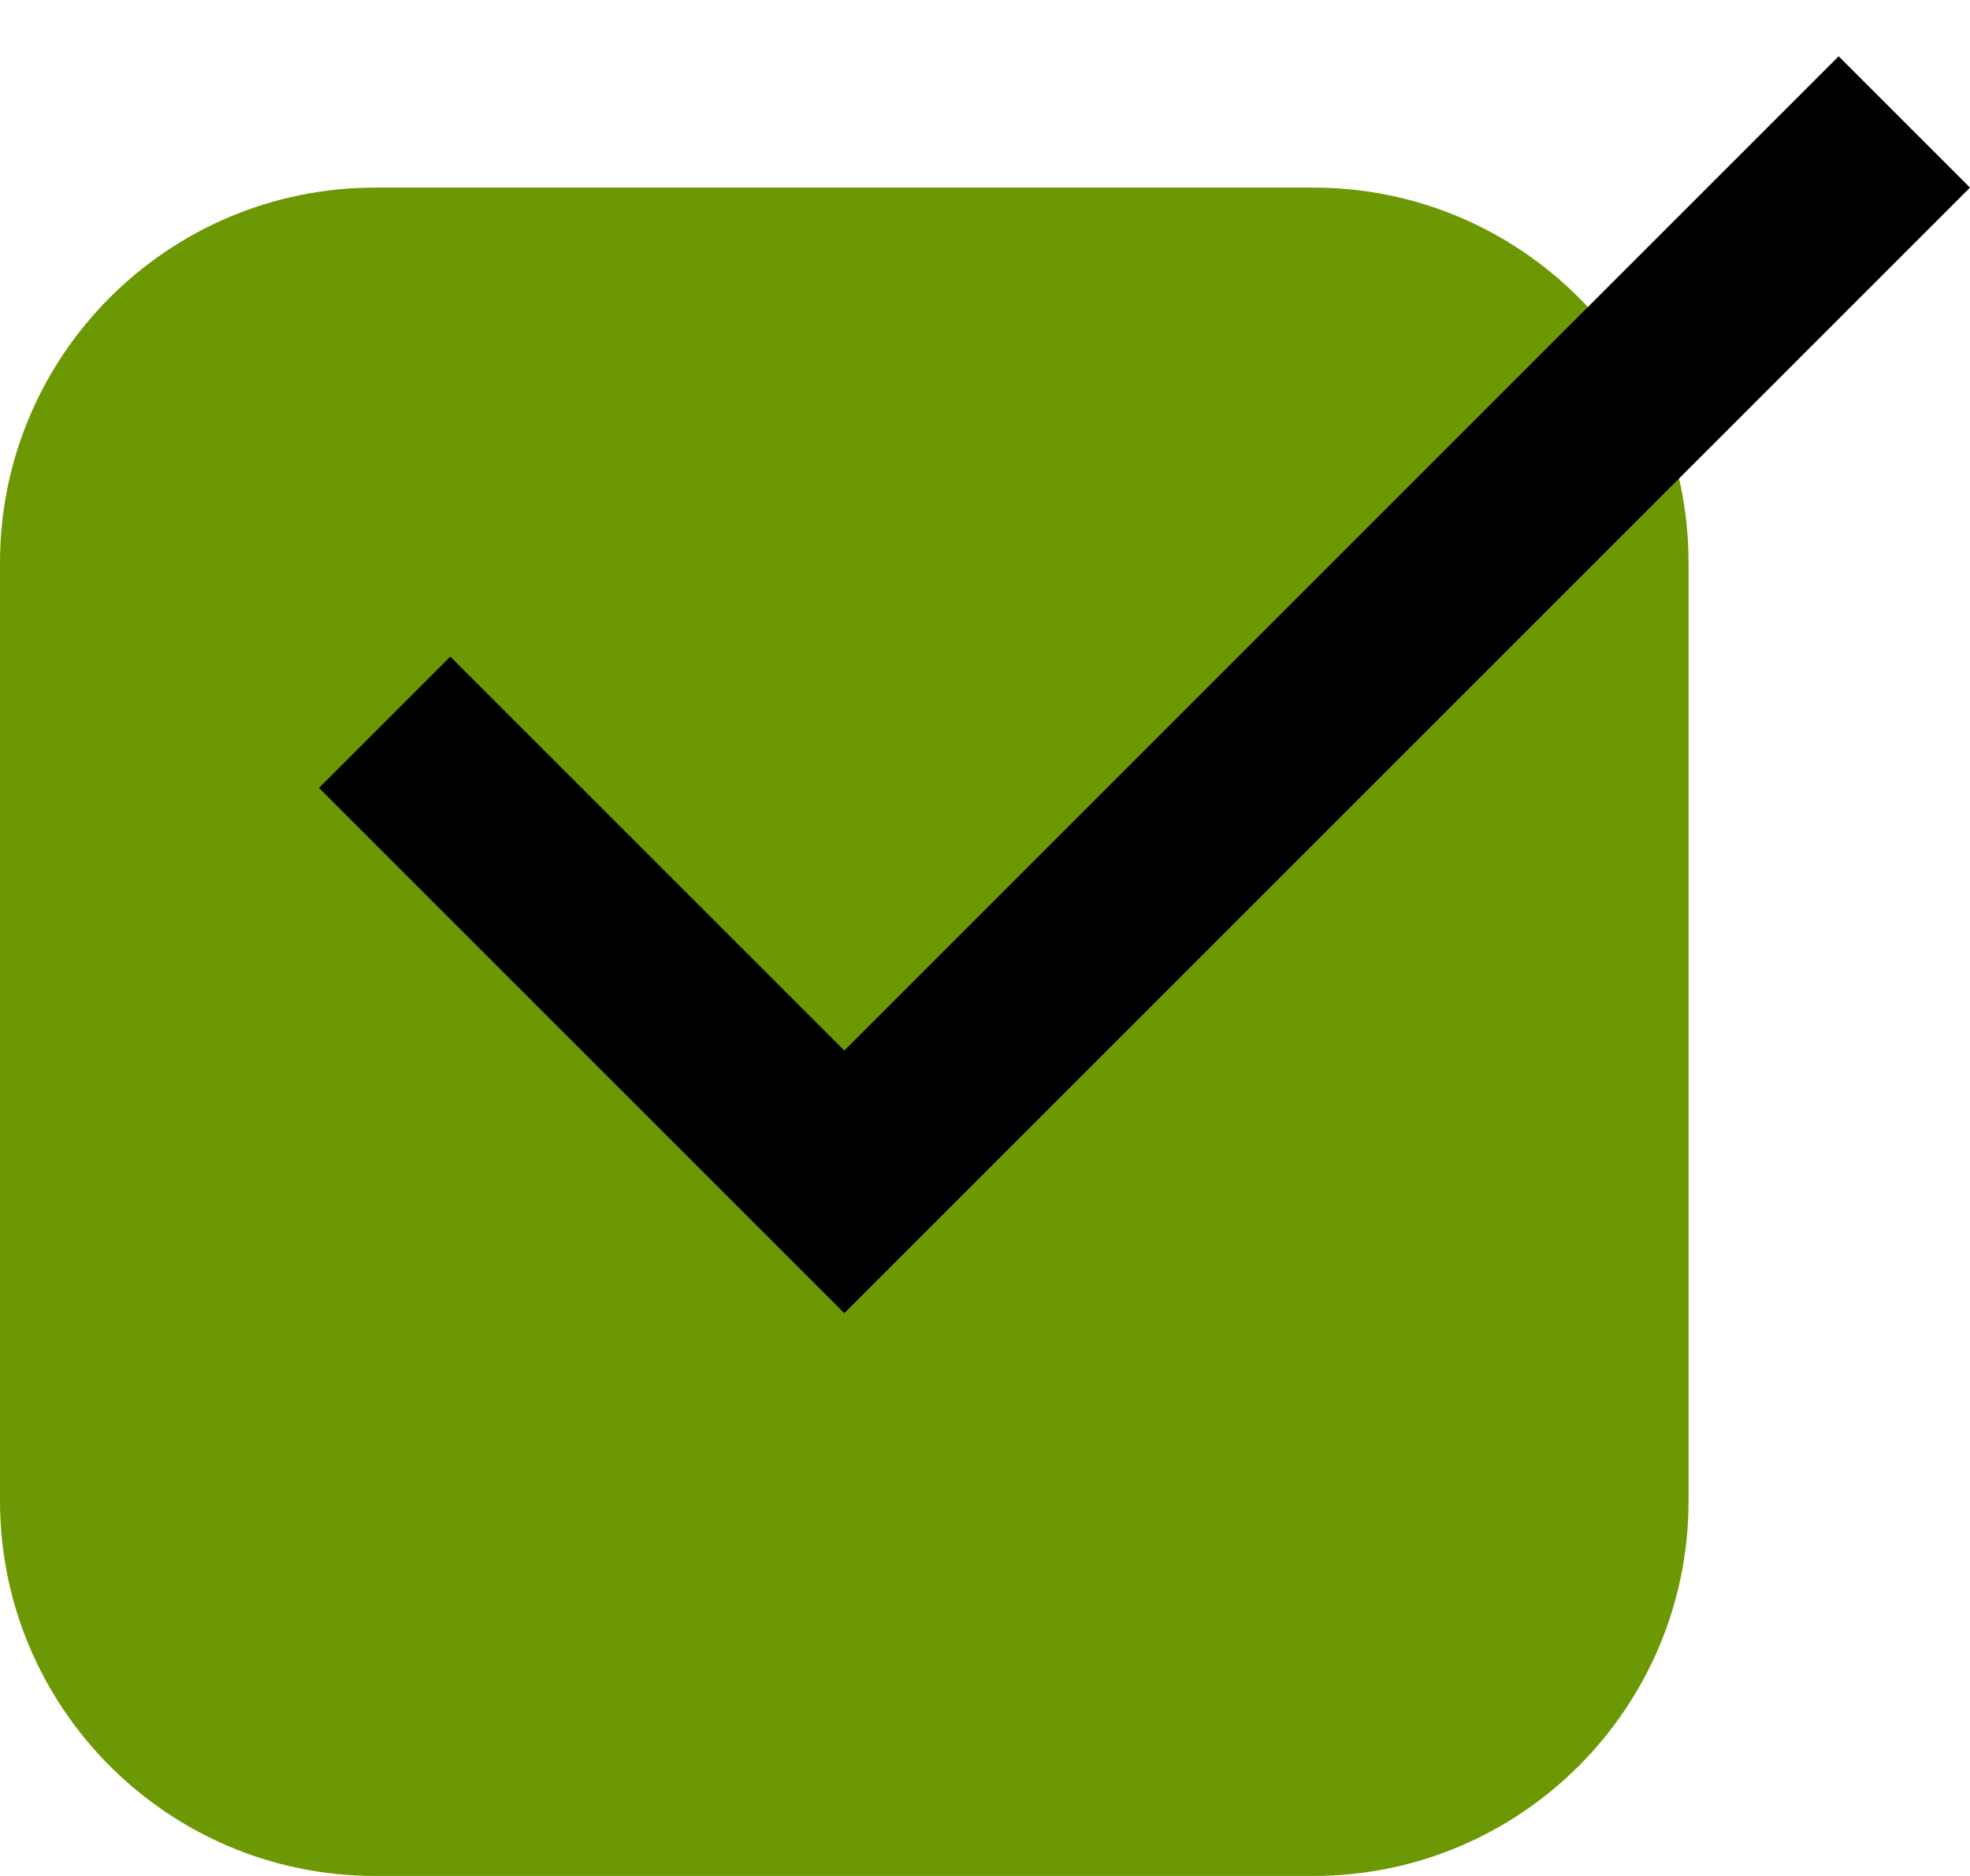
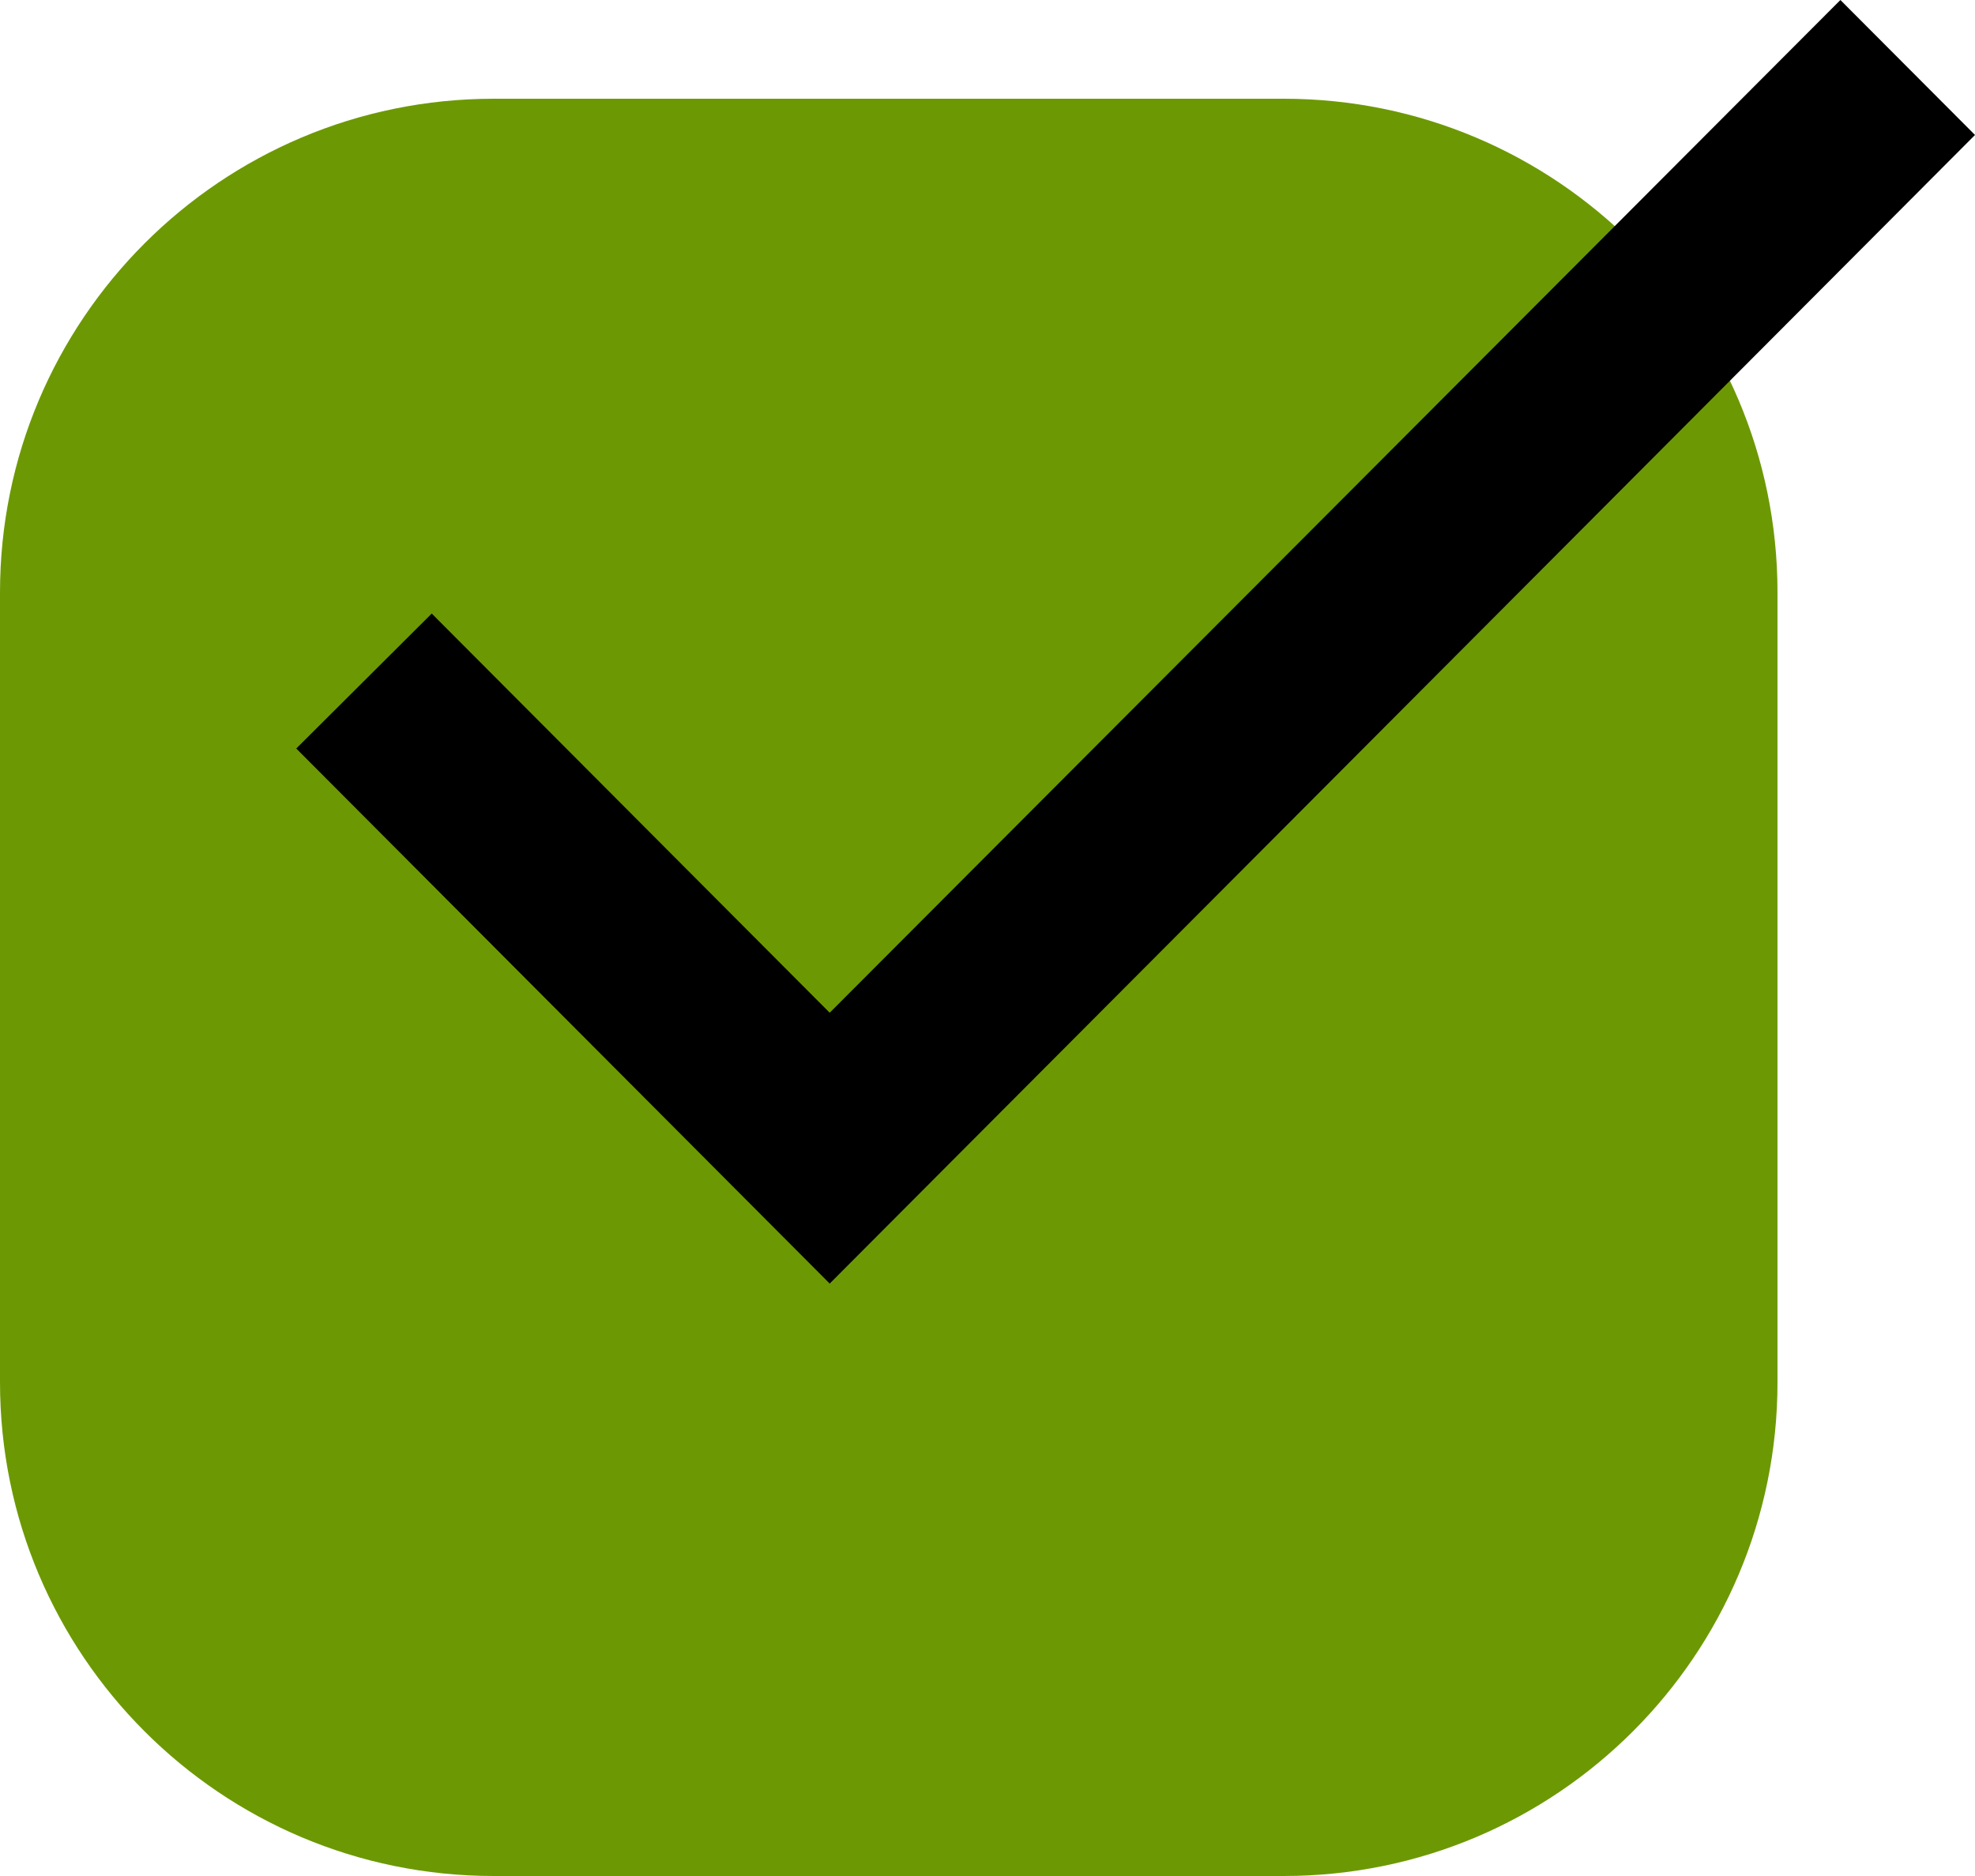
- <svg xmlns="http://www.w3.org/2000/svg" width="21px" height="20px" viewBox="0 0 21 20" version="1.1">
-   <g id="Page-1" stroke="none" stroke-width="1" fill="none" fill-rule="evenodd">
-     <g id="Desktop" transform="translate(-668, -131)">
-       <g id="sidebar" transform="translate(637, 0)">
-         <g id="task-copy-3" transform="translate(28, 118)">
-           <g id="checkbox" transform="translate(3, 8)">
-             <rect id="Rectangle" fill="#6C9903" x="0" y="7" width="18" height="18" rx="4" />
-             <g id="baseline-done-24px">
-               <polygon id="Path" points="0 0 24 0 24 24 0 24" />
-               <polygon id="Path" fill="#000000" fill-rule="nonzero" points="9 16.2 4.8 12 3.4 13.4 9 19 21 7 19.6 5.6" />
-             </g>
-           </g>
-         </g>
-       </g>
-     </g>
-   </g>
+ <svg xmlns="http://www.w3.org/2000/svg" width="20" height="19" viewBox="0 0 20 19" fill="none">
+   <rect y="1" width="18" height="18" rx="5" fill="#6C9903" />
+   <path d="M8.402 10.257L4.372 6.214L3 7.581L8.402 13L20 1.367L18.637 0L8.402 10.257Z" fill="black" />
</svg>
